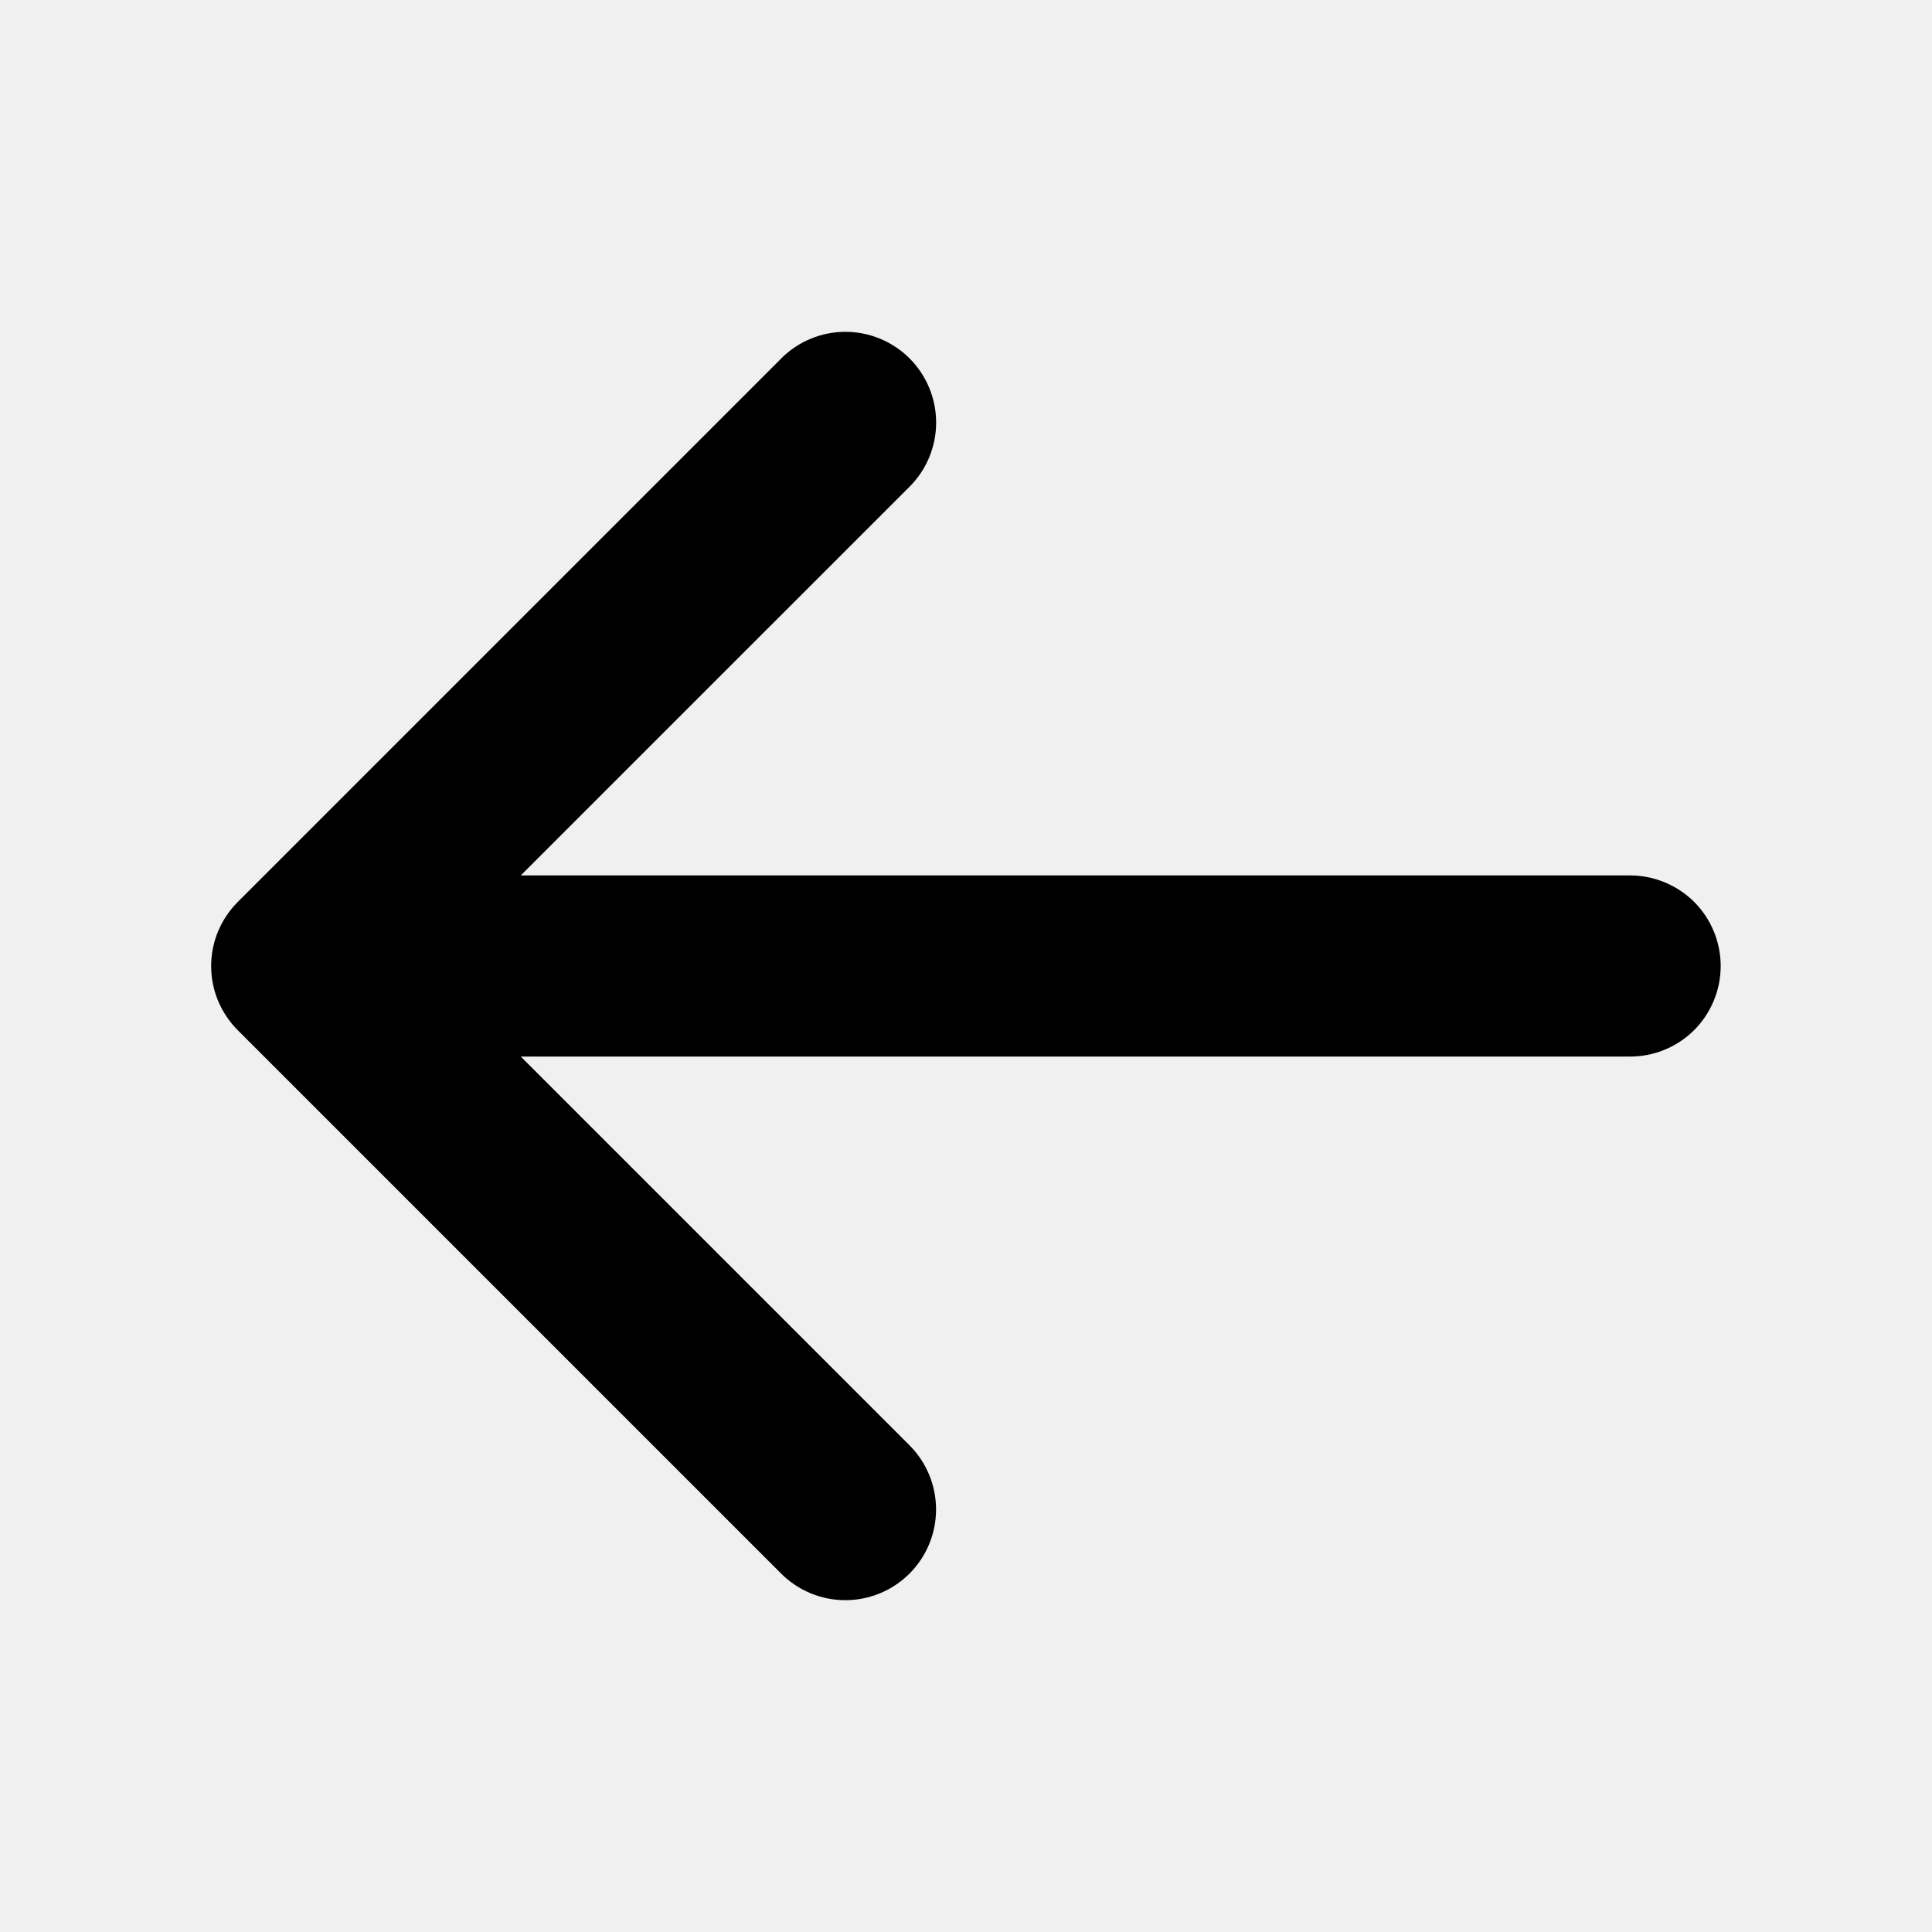
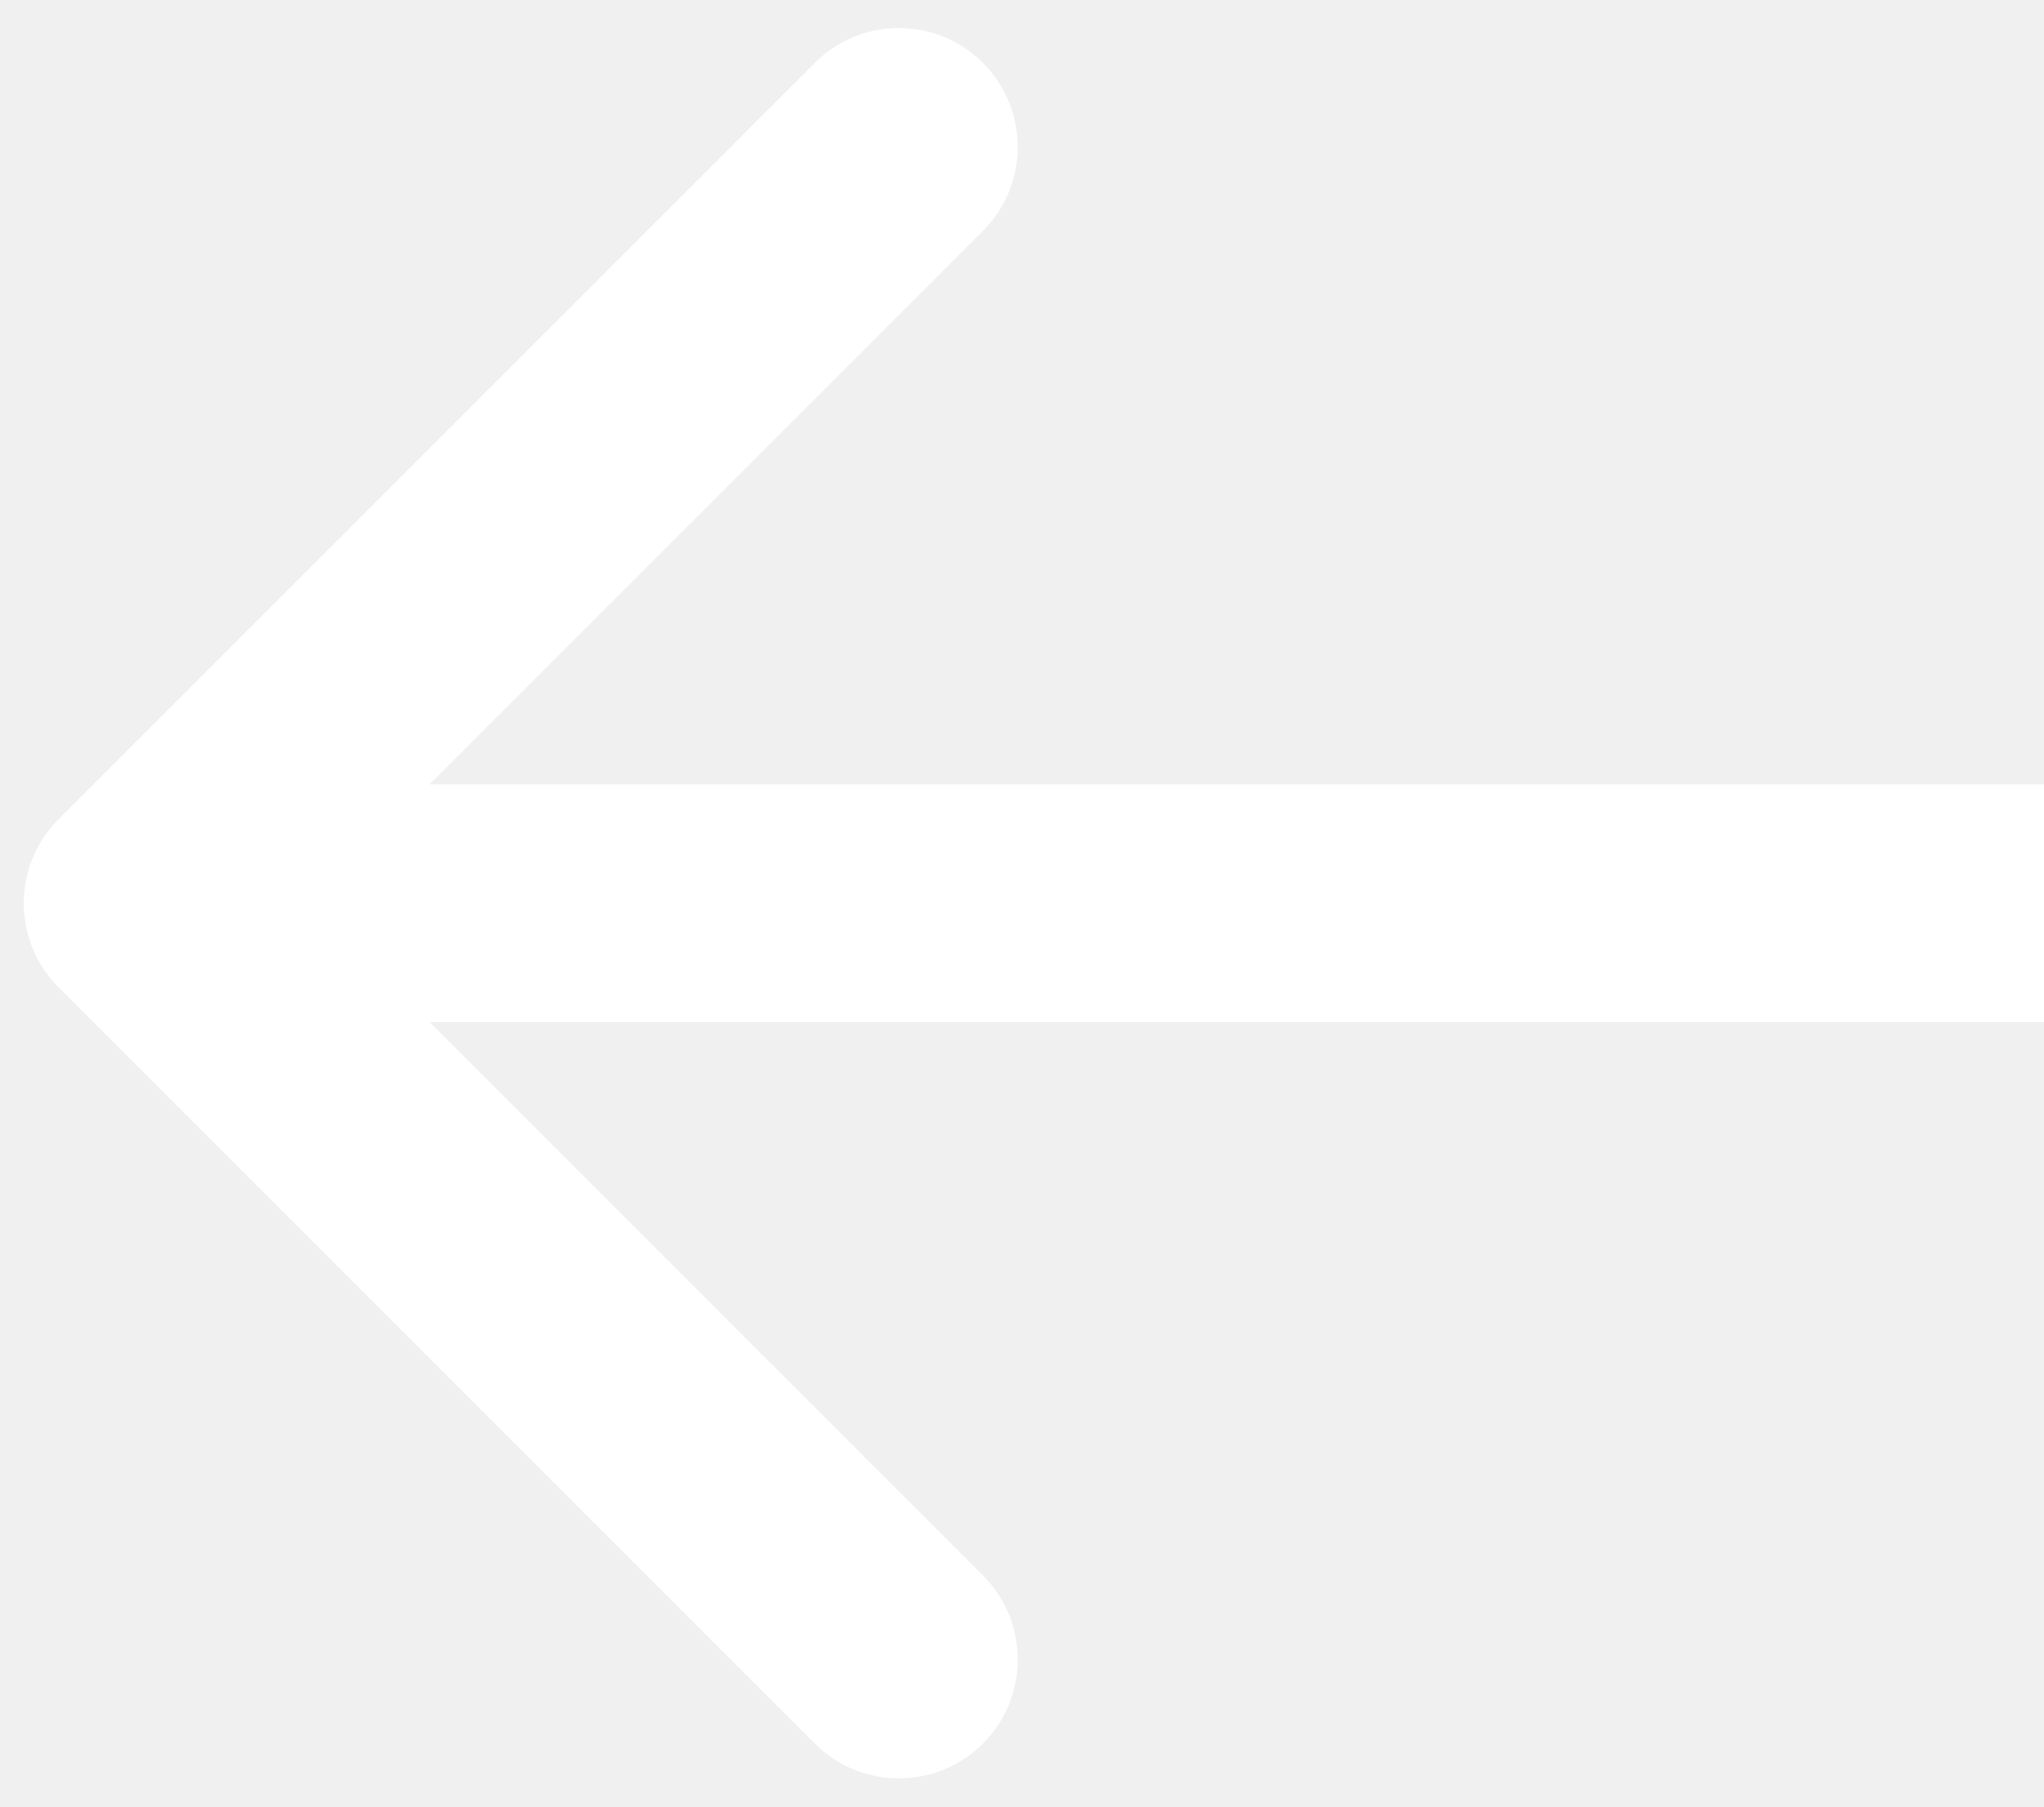
- <svg xmlns="http://www.w3.org/2000/svg" width="24" height="24" viewBox="0 0 24 24" fill="none">
-   <path d="M9.704 4.454L2.954 11.204C2.849 11.309 2.766 11.433 2.709 11.57C2.652 11.706 2.623 11.853 2.623 12.001C2.623 12.149 2.652 12.296 2.709 12.432C2.766 12.569 2.849 12.693 2.954 12.798L9.704 19.548C9.915 19.759 10.202 19.878 10.501 19.878C10.8 19.878 11.086 19.759 11.298 19.548C11.509 19.337 11.628 19.05 11.628 18.751C11.628 18.452 11.509 18.165 11.298 17.954L6.469 13.125L20.25 13.125C20.548 13.125 20.834 13.007 21.046 12.796C21.256 12.585 21.375 12.298 21.375 12C21.375 11.702 21.256 11.415 21.046 11.204C20.834 10.994 20.548 10.875 20.25 10.875L6.469 10.875L11.299 6.046C11.51 5.835 11.629 5.548 11.629 5.249C11.629 4.95 11.51 4.664 11.299 4.452C11.087 4.241 10.801 4.122 10.502 4.122C10.203 4.122 9.916 4.241 9.705 4.452L9.704 4.454Z" fill="black" />
+ <svg xmlns="http://www.w3.org/2000/svg" width="43" height="38" viewBox="0 0 43 38" fill="none">
+   <path d="M1.232 17.232C0.256 18.209 0.256 19.791 1.232 20.768L17.142 36.678C18.118 37.654 19.701 37.654 20.678 36.678C21.654 35.701 21.654 34.118 20.678 33.142L6.536 19L20.678 4.858C21.654 3.882 21.654 2.299 20.678 1.322C19.701 0.346 18.118 0.346 17.142 1.322L1.232 17.232ZM43 16.5L3 16.5L3 21.5L43 21.5L43 16.5Z" fill="white" />
</svg>
